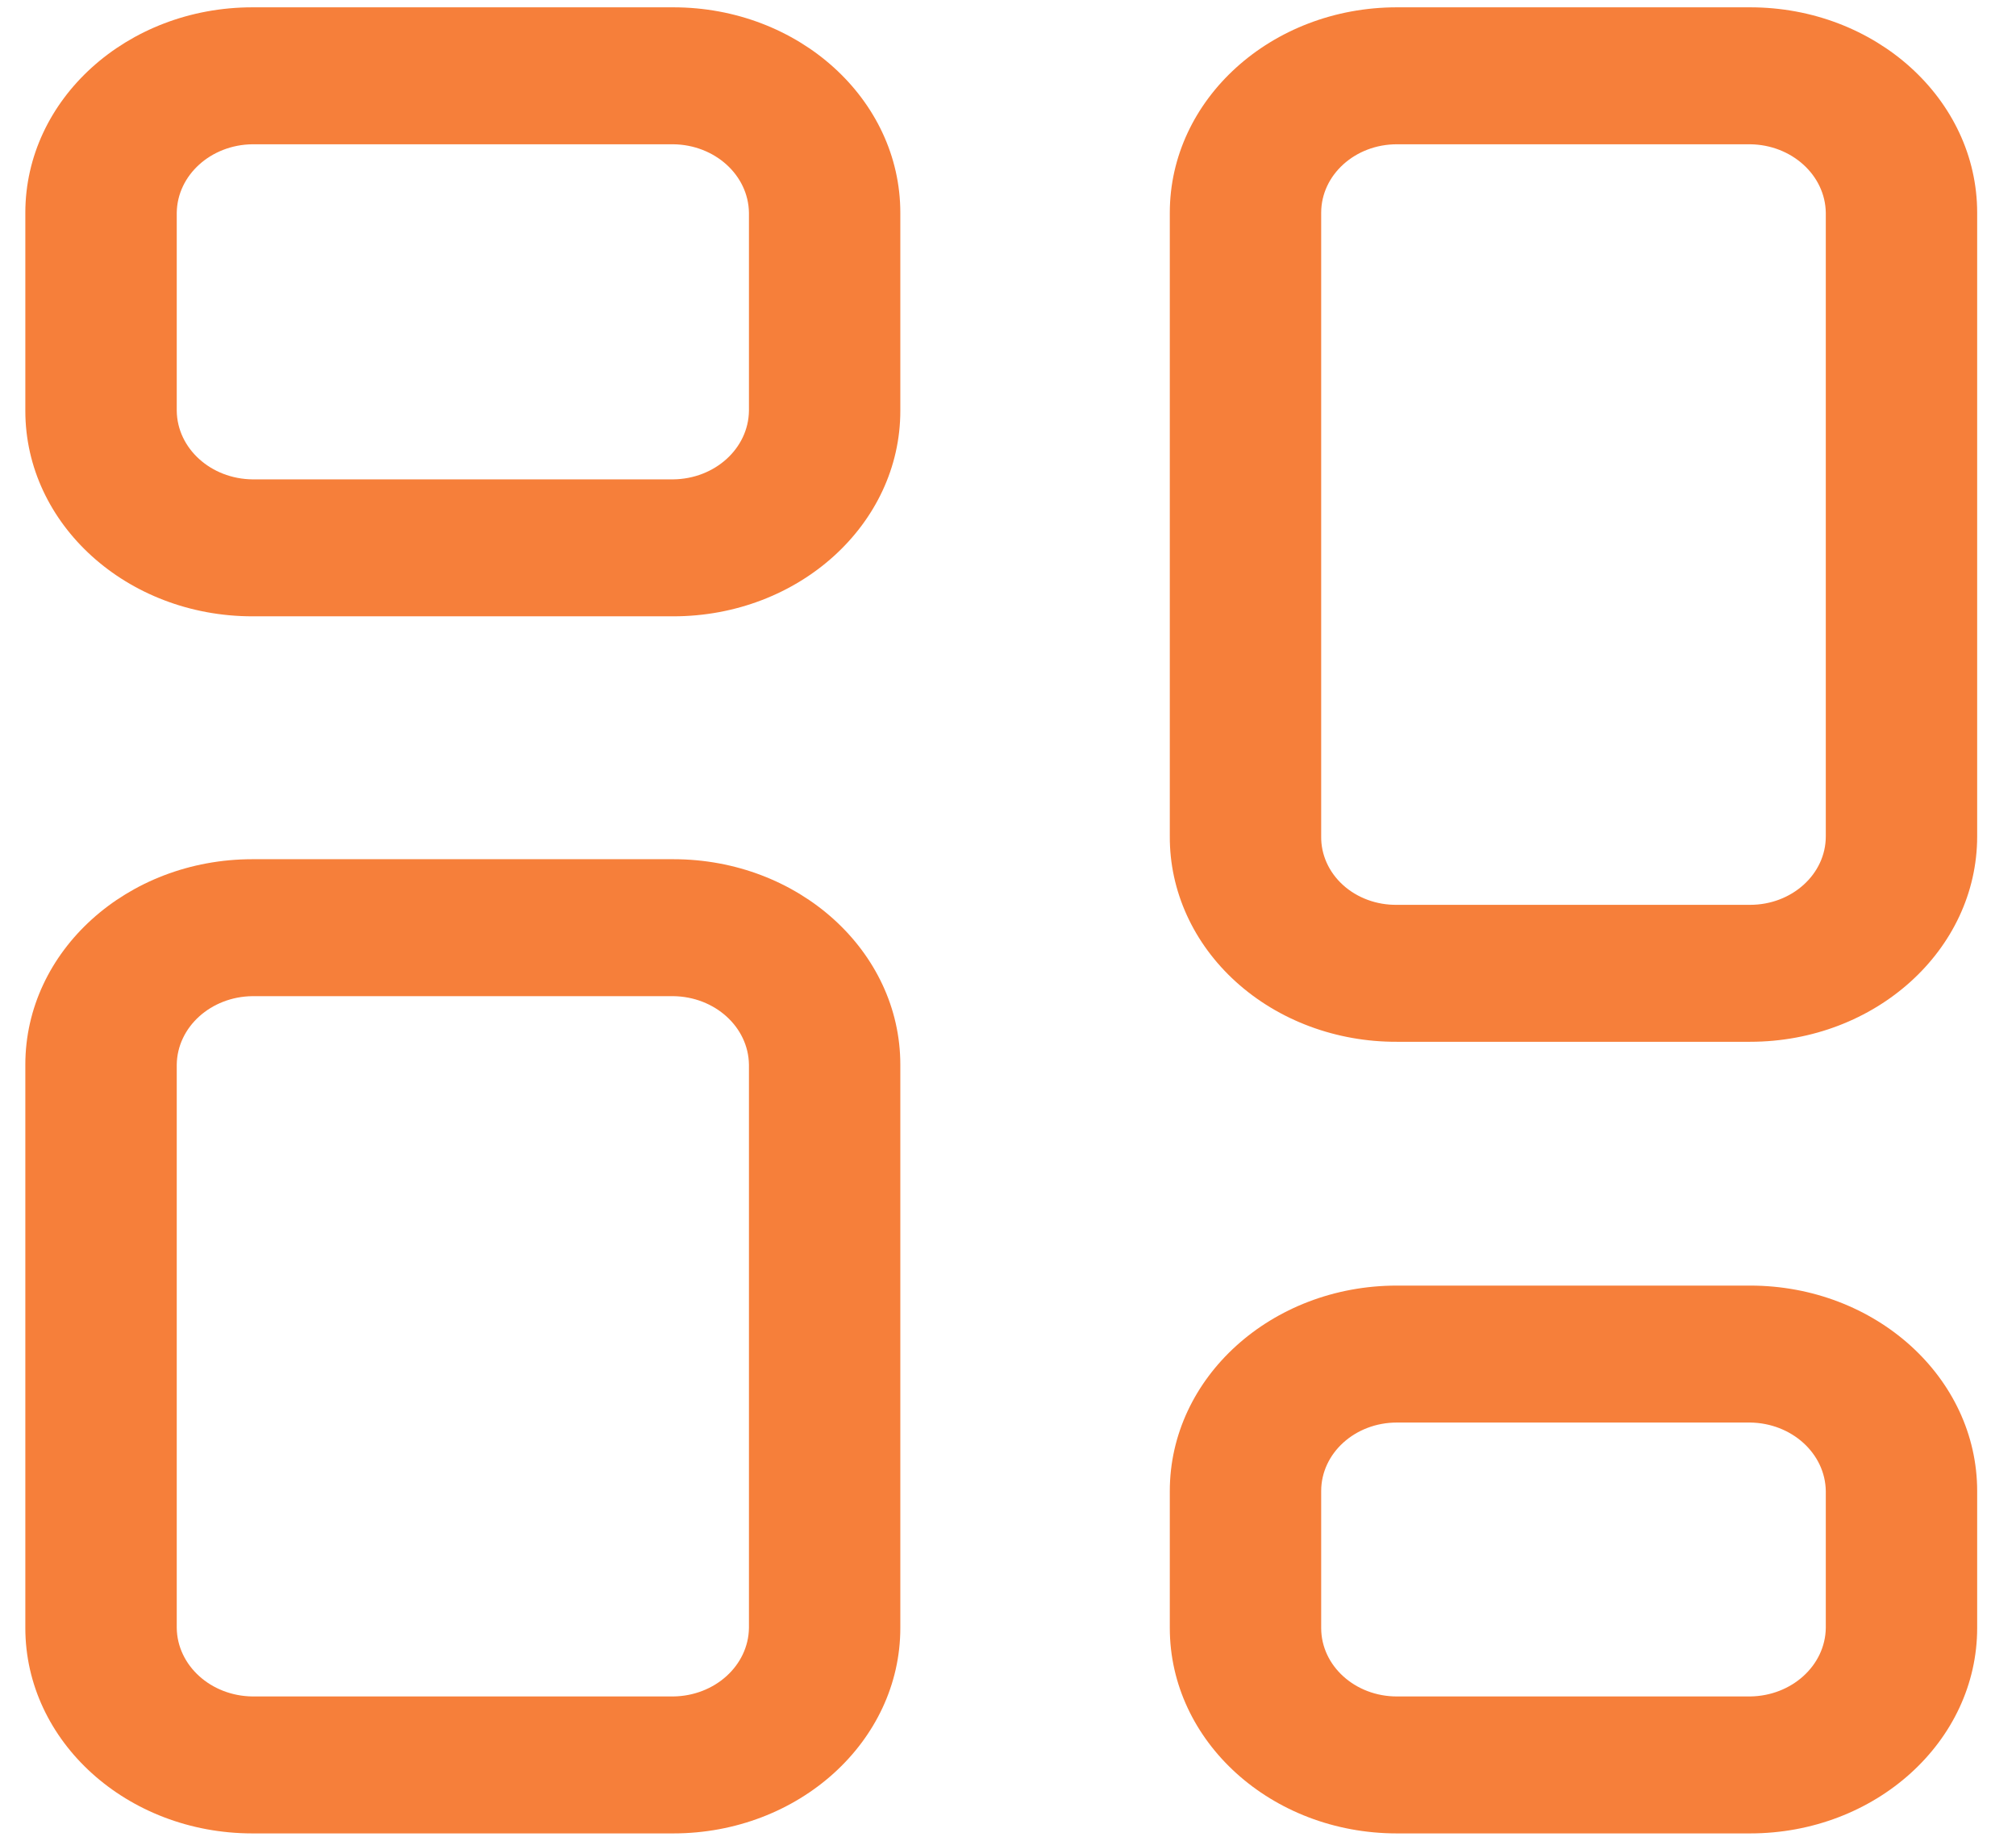
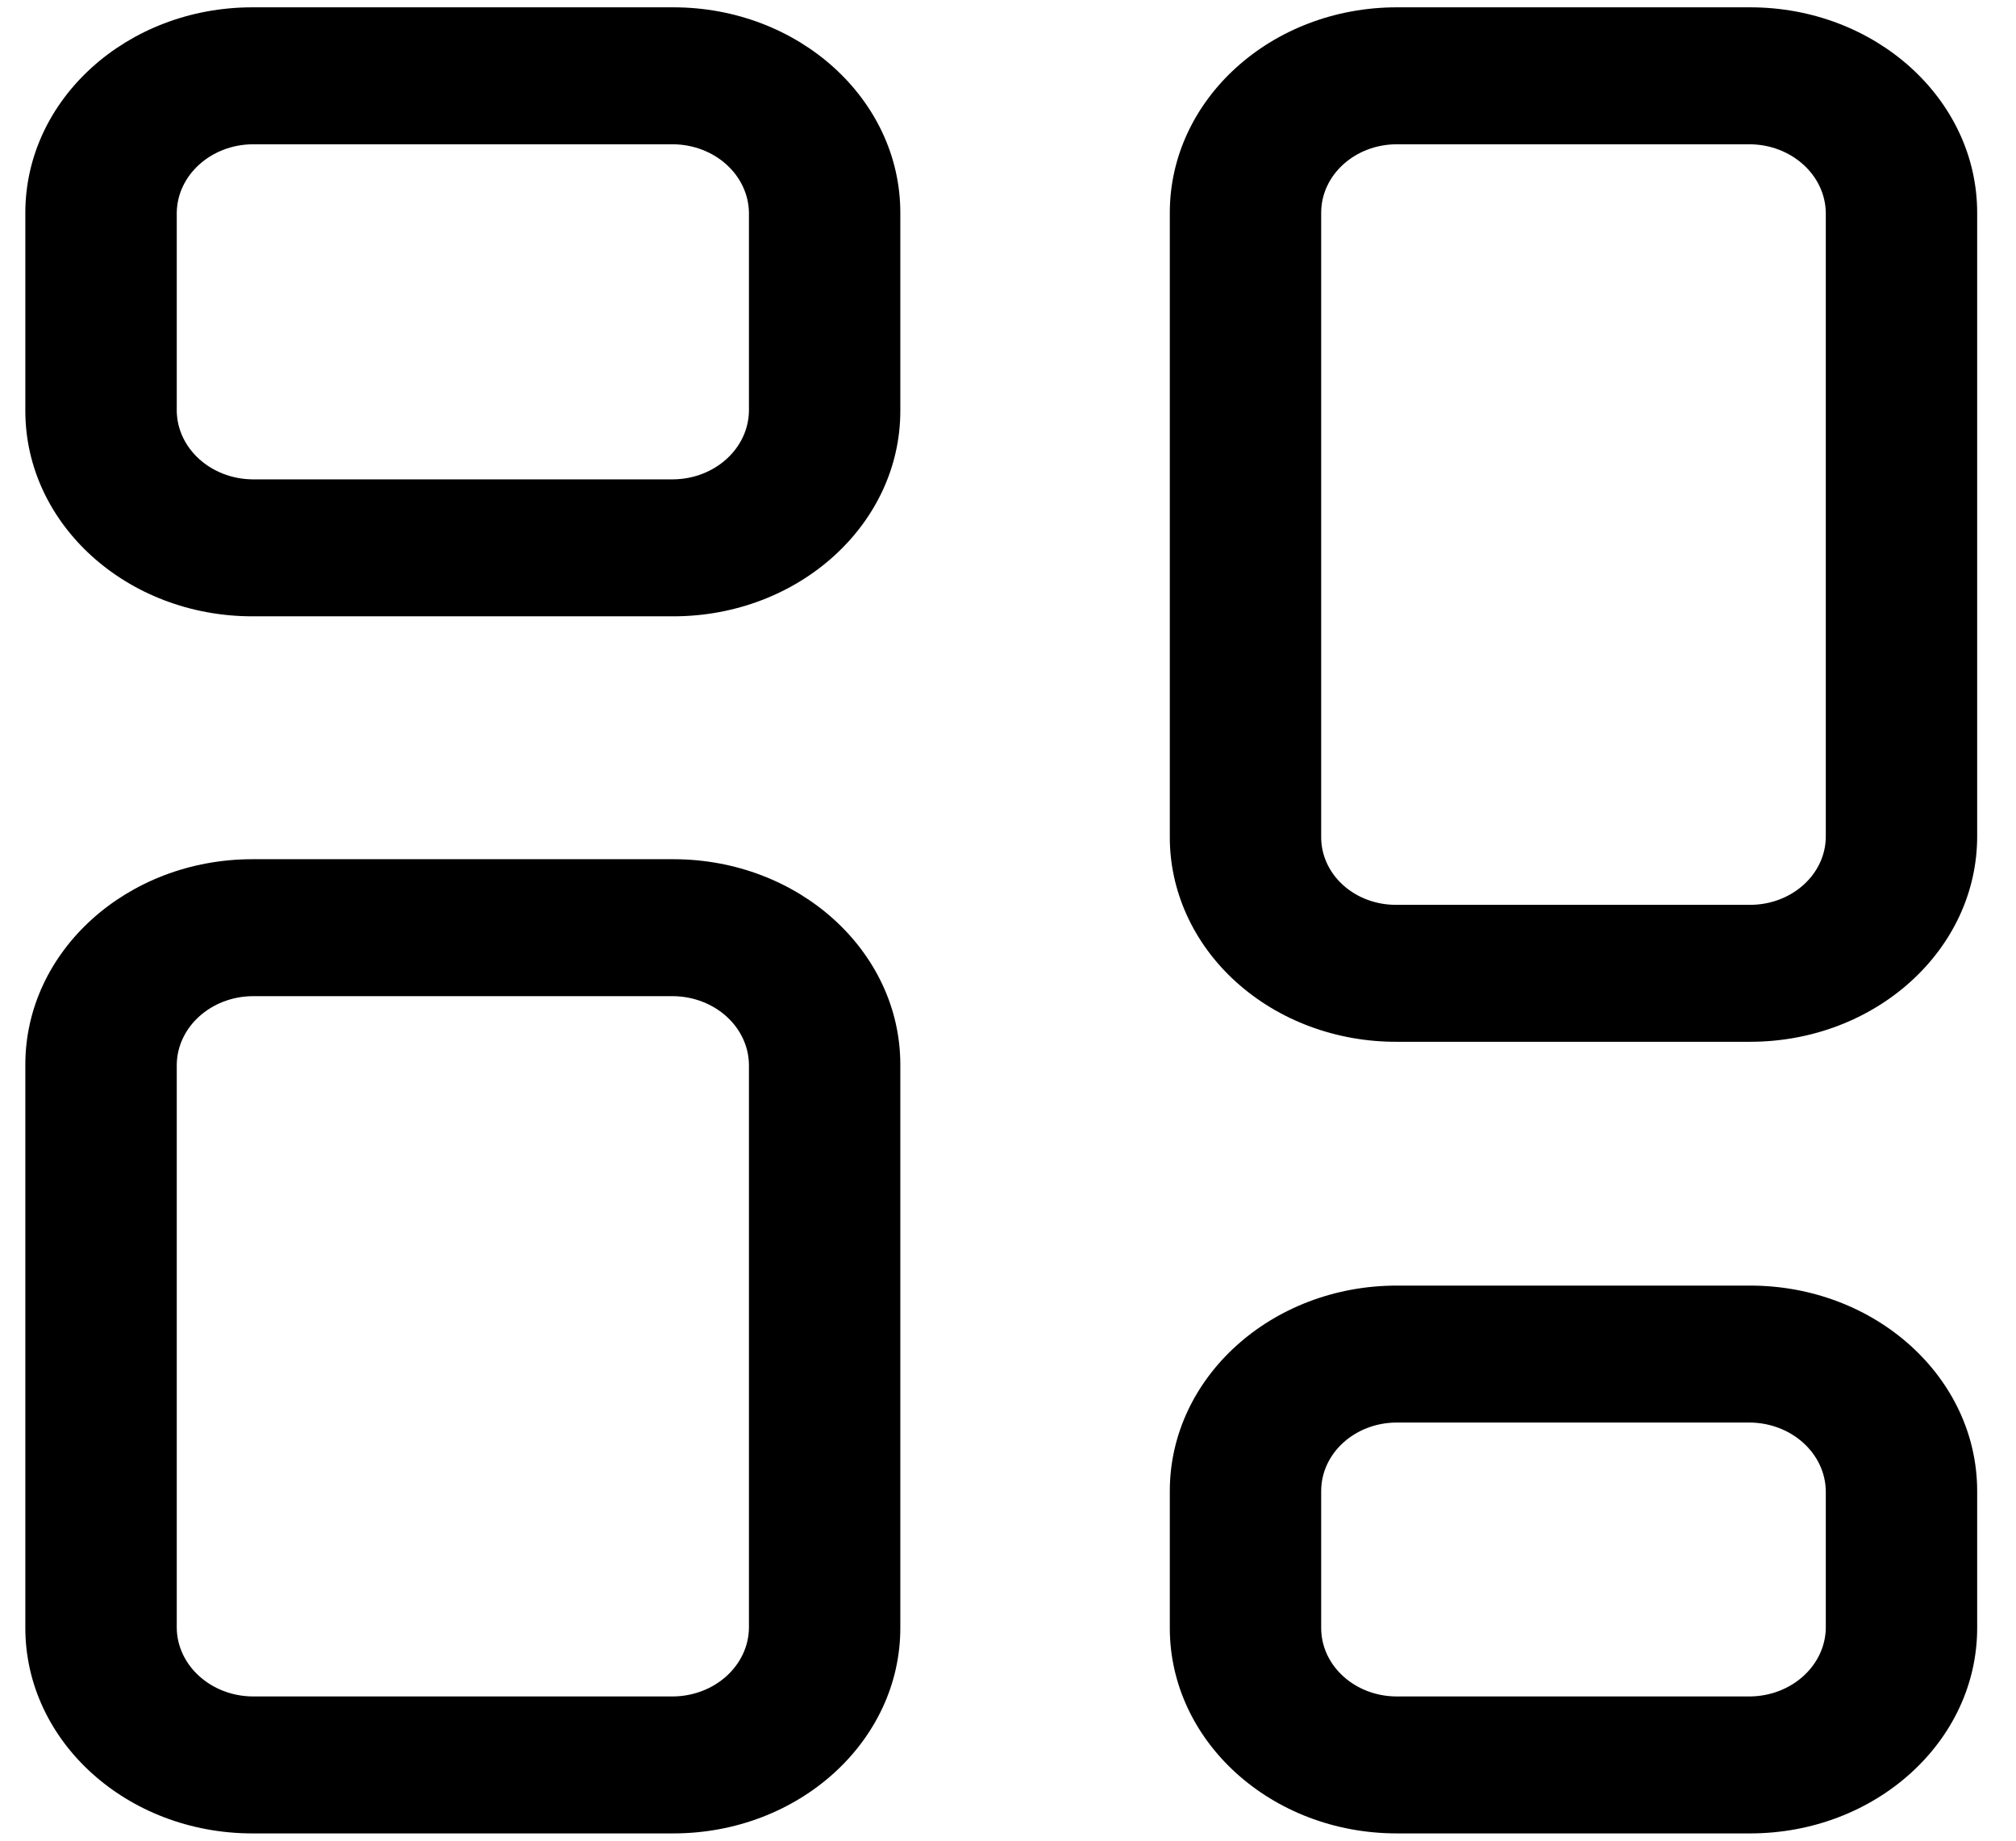
<svg xmlns="http://www.w3.org/2000/svg" width="46" height="42" viewBox="0 0 46 42" fill="none">
-   <path fill-rule="evenodd" clip-rule="evenodd" d="M5.76 0.167H15.362C18.224 0.167 20.543 2.266 20.543 4.854V9.375C20.543 11.964 18.224 14.063 15.362 14.063H5.76C2.898 14.063 0.578 11.964 0.578 9.375V4.854C0.578 2.266 2.898 0.167 5.76 0.167ZM15.362 10.938C16.311 10.927 17.077 10.234 17.089 9.375V4.854C17.077 3.996 16.311 3.303 15.362 3.292H5.76C4.811 3.303 4.045 3.996 4.033 4.854V9.375C4.045 10.234 4.811 10.927 5.76 10.938H15.362Z" fill="#F67F3A" />
-   <path fill-rule="evenodd" clip-rule="evenodd" d="M31.873 0.167H39.933C42.794 0.167 45.114 2.266 45.114 4.854V19.084C45.114 21.672 42.794 23.771 39.933 23.771H31.873C30.497 23.777 29.175 23.285 28.202 22.404C27.229 21.524 26.686 20.329 26.692 19.084V4.854C26.692 2.266 29.011 0.167 31.873 0.167ZM39.933 20.646C40.886 20.646 41.66 19.947 41.66 19.084V4.854C41.647 3.996 40.881 3.303 39.933 3.292H31.873C30.919 3.292 30.146 3.992 30.146 4.854V19.084C30.14 19.5 30.32 19.901 30.645 20.195C30.97 20.489 31.413 20.652 31.873 20.646H39.933Z" fill="#F67F3A" />
-   <path fill-rule="evenodd" clip-rule="evenodd" d="M31.873 29.334H39.932C42.794 29.334 45.114 31.433 45.114 34.022V37.147C45.114 39.735 42.794 41.834 39.932 41.834H31.873C29.011 41.834 26.692 39.735 26.692 37.147V34.022C26.692 31.433 29.011 29.334 31.873 29.334ZM39.932 38.709C40.881 38.698 41.647 38.005 41.66 37.147V34.022C41.647 33.163 40.881 32.47 39.932 32.459H31.873C30.919 32.459 30.146 33.158 30.146 34.022V37.147C30.146 38.009 30.919 38.709 31.873 38.709H39.932Z" fill="#F67F3A" />
-   <path fill-rule="evenodd" clip-rule="evenodd" d="M5.76 19.605H15.362C18.224 19.605 20.543 21.703 20.543 24.292V37.146C20.543 39.735 18.224 41.834 15.362 41.834H5.76C2.898 41.834 0.578 39.735 0.578 37.146V24.292C0.578 21.703 2.898 19.605 5.76 19.605ZM15.362 38.709C16.311 38.697 17.077 38.004 17.089 37.146V24.292C17.077 23.434 16.311 22.741 15.362 22.73H5.76C4.811 22.741 4.045 23.434 4.033 24.292V37.146C4.045 38.004 4.811 38.697 5.76 38.709H15.362Z" fill="#F67F3A" />
+   <path fill-rule="evenodd" clip-rule="evenodd" d="M5.76 0.167H15.362C18.224 0.167 20.543 2.266 20.543 4.854V9.375C20.543 11.964 18.224 14.063 15.362 14.063H5.76C2.898 14.063 0.578 11.964 0.578 9.375V4.854C0.578 2.266 2.898 0.167 5.76 0.167ZM15.362 10.938C16.311 10.927 17.077 10.234 17.089 9.375V4.854C17.077 3.996 16.311 3.303 15.362 3.292H5.76C4.811 3.303 4.045 3.996 4.033 4.854V9.375C4.045 10.234 4.811 10.927 5.76 10.938H15.362Z" fill="#000000" />
+   <path fill-rule="evenodd" clip-rule="evenodd" d="M31.873 0.167H39.933C42.794 0.167 45.114 2.266 45.114 4.854V19.084C45.114 21.672 42.794 23.771 39.933 23.771H31.873C30.497 23.777 29.175 23.285 28.202 22.404C27.229 21.524 26.686 20.329 26.692 19.084V4.854C26.692 2.266 29.011 0.167 31.873 0.167ZM39.933 20.646C40.886 20.646 41.66 19.947 41.66 19.084V4.854C41.647 3.996 40.881 3.303 39.933 3.292H31.873C30.919 3.292 30.146 3.992 30.146 4.854V19.084C30.14 19.5 30.32 19.901 30.645 20.195C30.97 20.489 31.413 20.652 31.873 20.646H39.933Z" fill="#000000" />
+   <path fill-rule="evenodd" clip-rule="evenodd" d="M31.873 29.334H39.932C42.794 29.334 45.114 31.433 45.114 34.022V37.147C45.114 39.735 42.794 41.834 39.932 41.834H31.873C29.011 41.834 26.692 39.735 26.692 37.147V34.022C26.692 31.433 29.011 29.334 31.873 29.334ZM39.932 38.709C40.881 38.698 41.647 38.005 41.66 37.147V34.022C41.647 33.163 40.881 32.47 39.932 32.459H31.873C30.919 32.459 30.146 33.158 30.146 34.022V37.147C30.146 38.009 30.919 38.709 31.873 38.709H39.932Z" fill="#000000" />
+   <path fill-rule="evenodd" clip-rule="evenodd" d="M5.76 19.605H15.362C18.224 19.605 20.543 21.703 20.543 24.292V37.146C20.543 39.735 18.224 41.834 15.362 41.834H5.76C2.898 41.834 0.578 39.735 0.578 37.146V24.292C0.578 21.703 2.898 19.605 5.76 19.605ZM15.362 38.709C16.311 38.697 17.077 38.004 17.089 37.146V24.292C17.077 23.434 16.311 22.741 15.362 22.73H5.76C4.811 22.741 4.045 23.434 4.033 24.292V37.146C4.045 38.004 4.811 38.697 5.76 38.709H15.362Z" fill="#000000" />
</svg>
